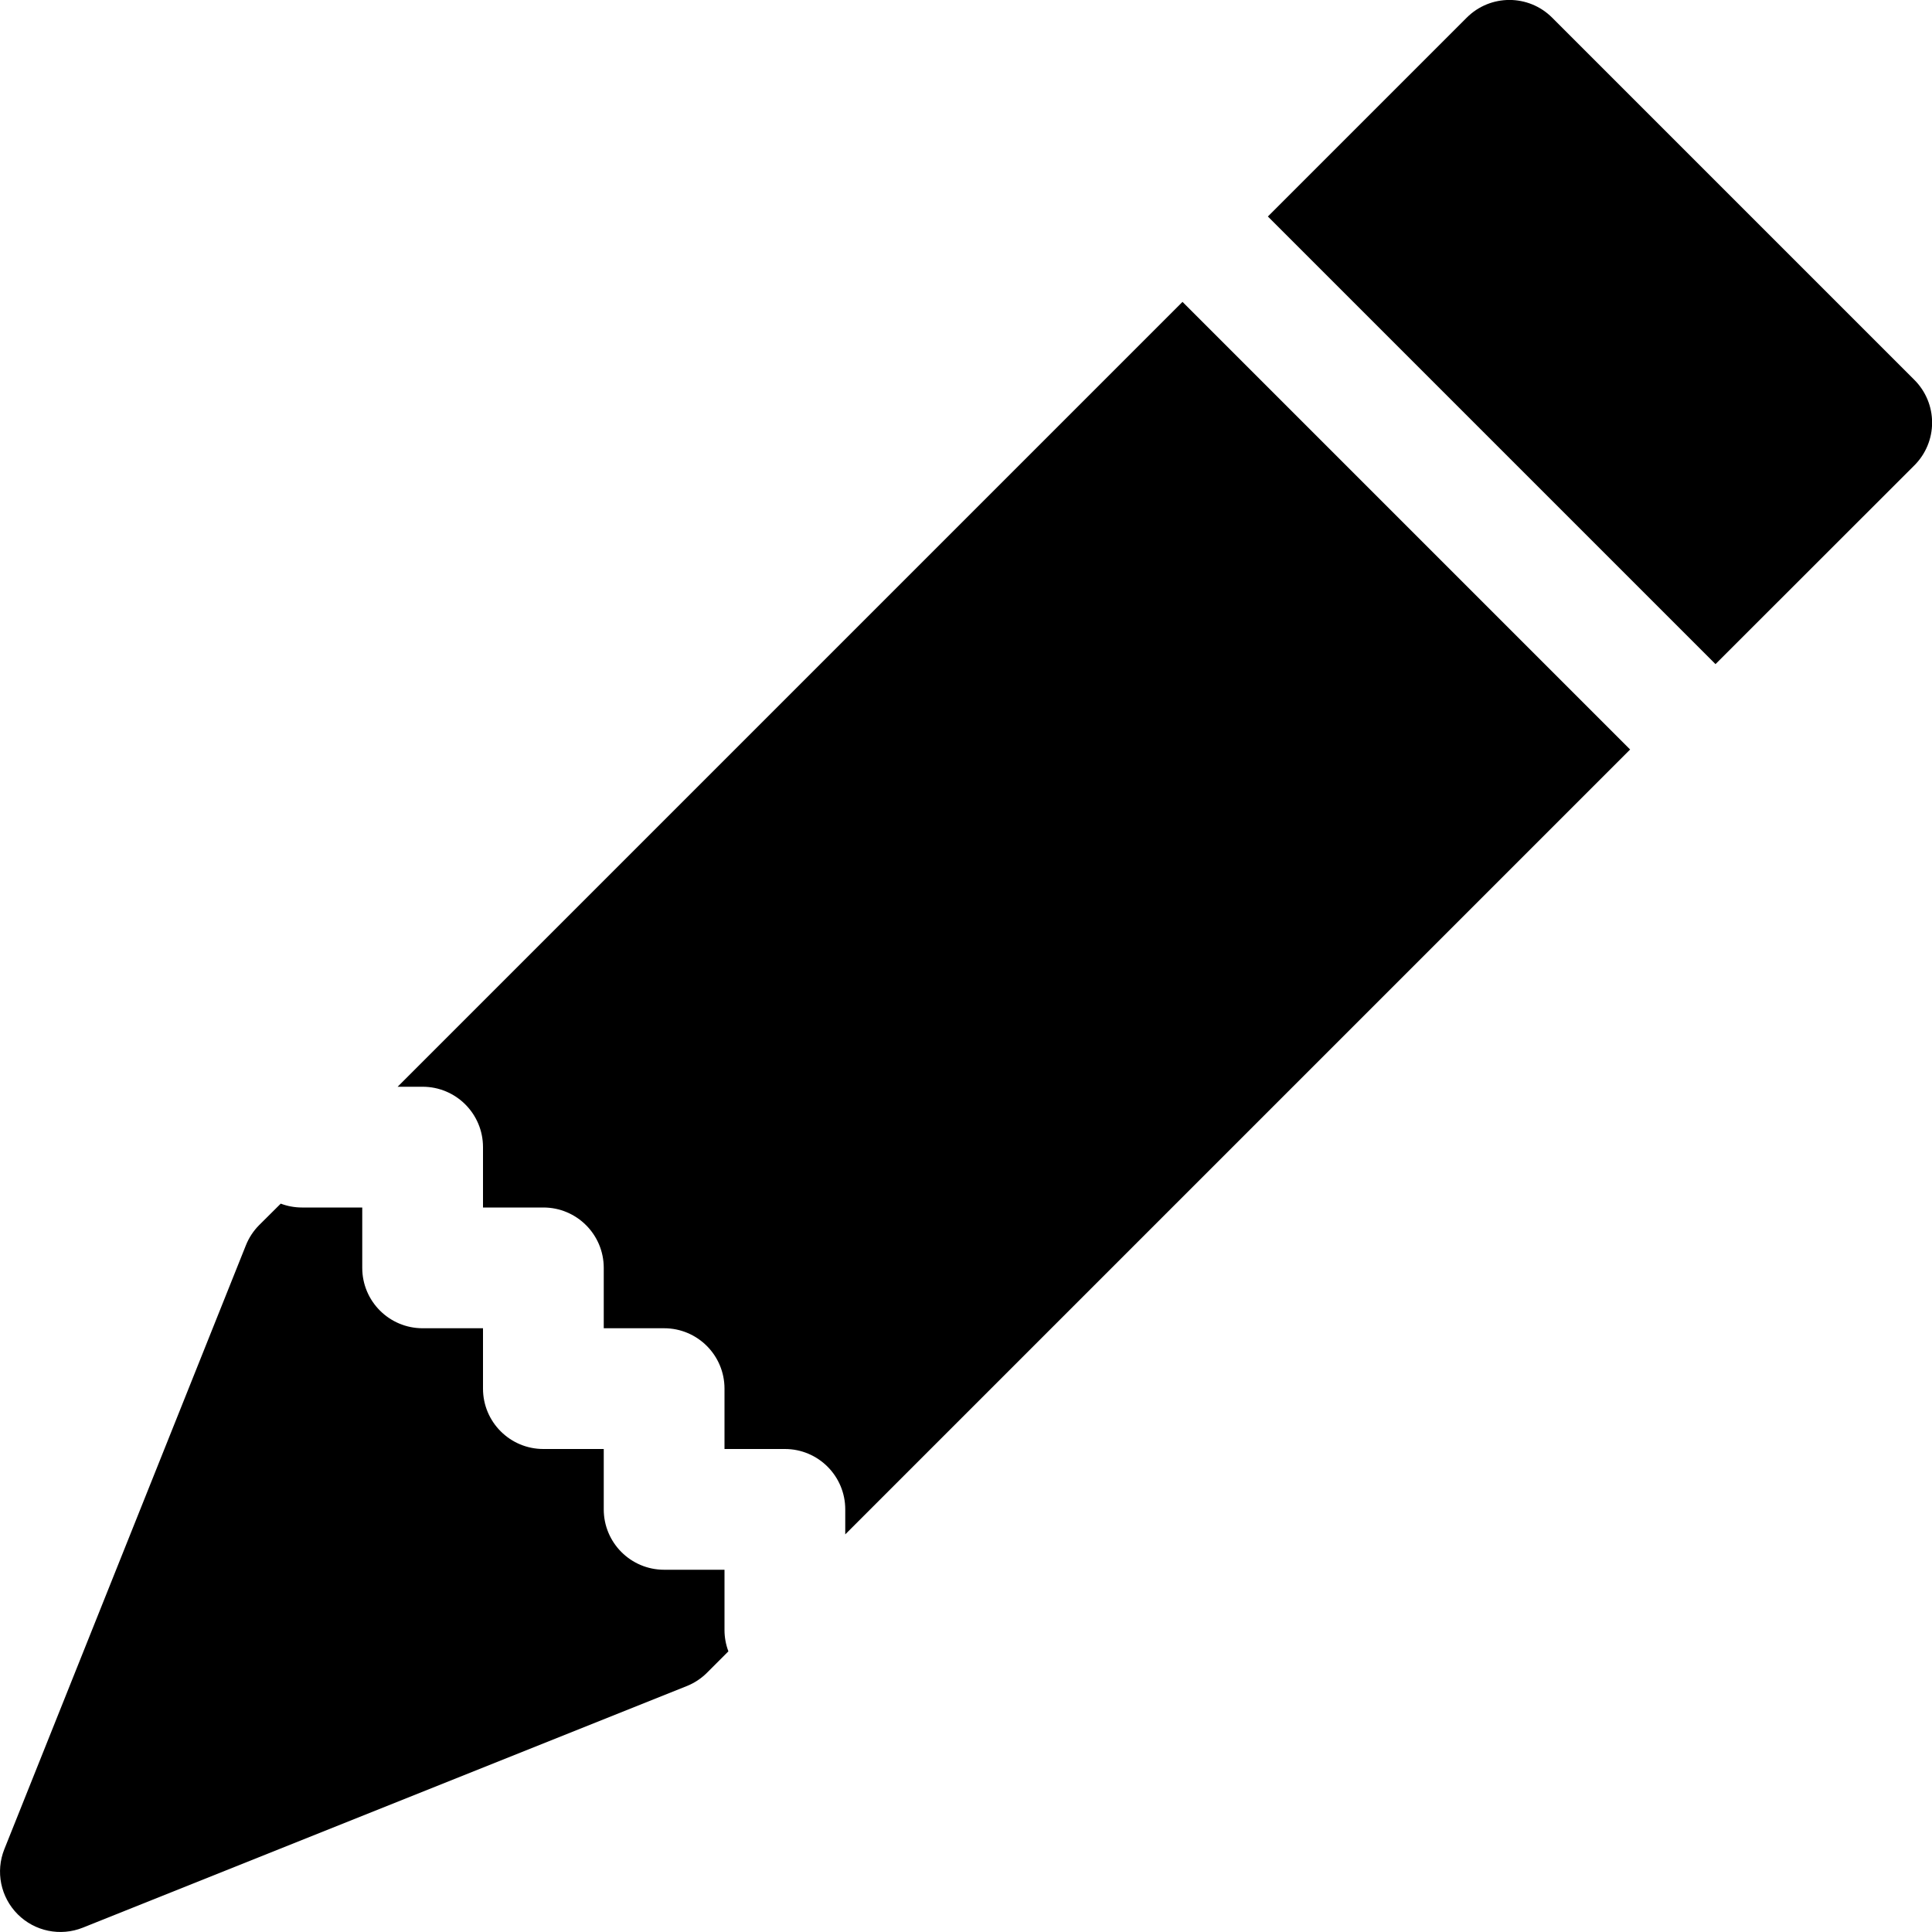
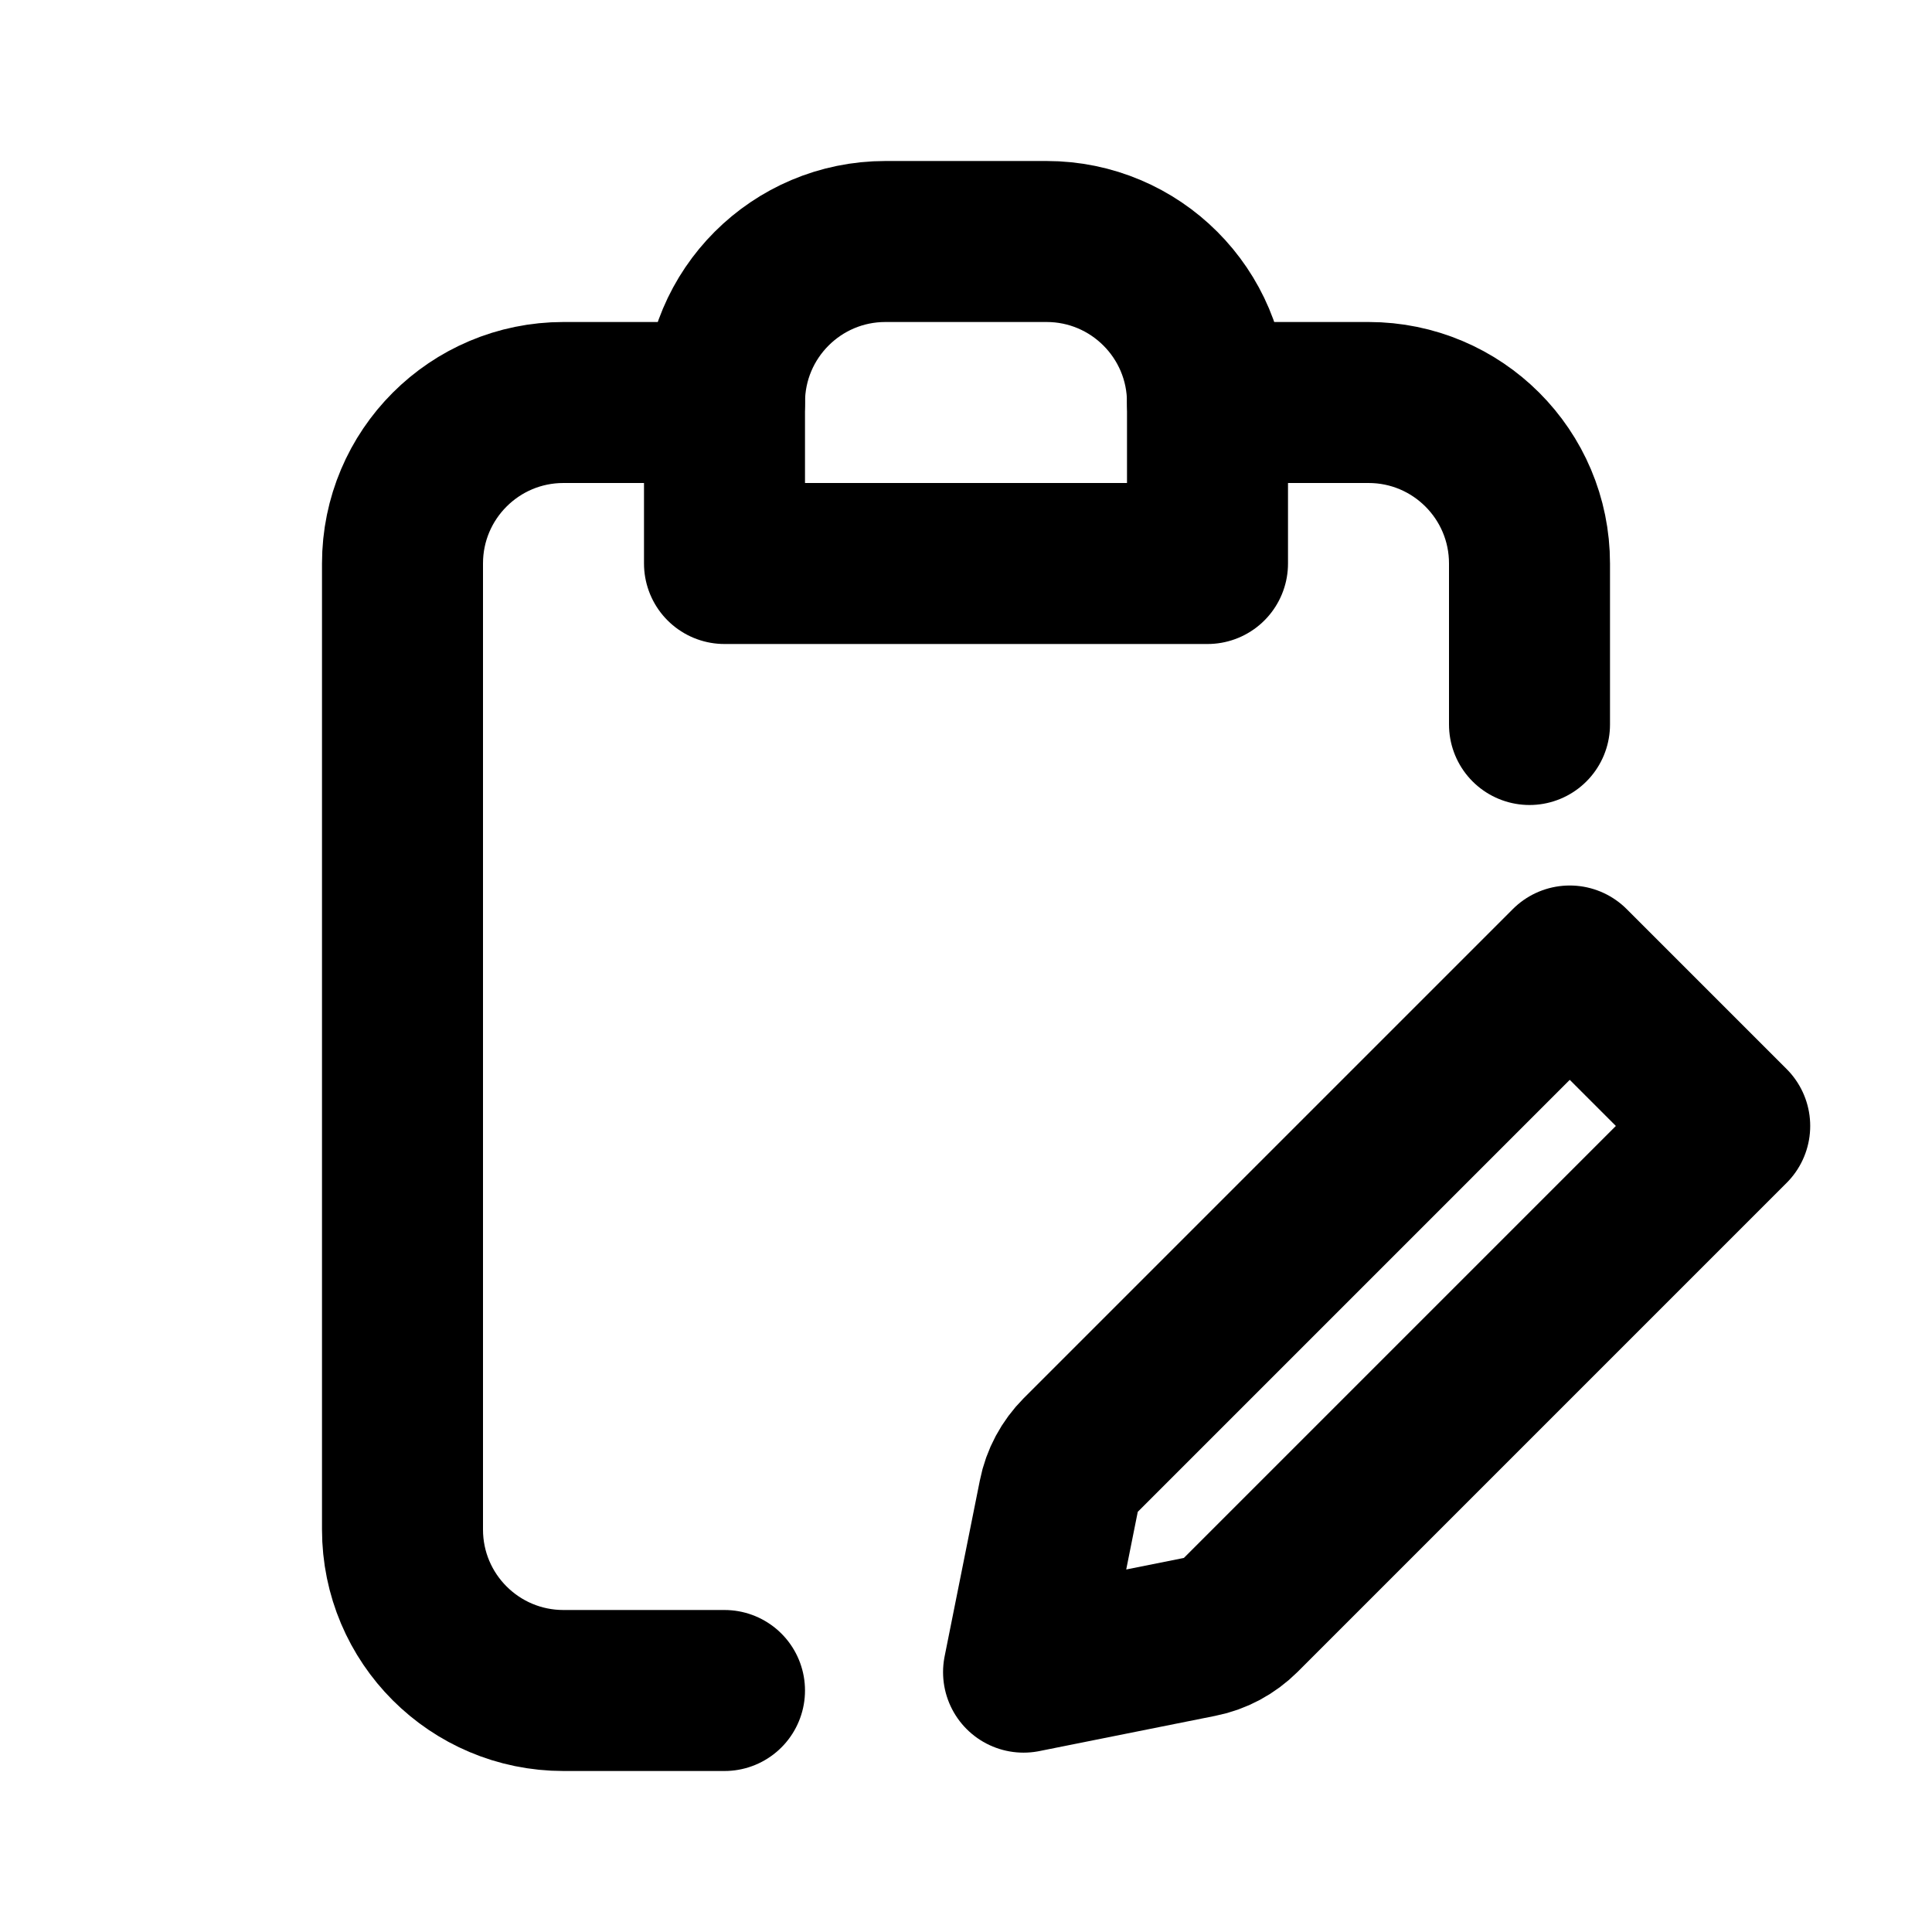
- <svg xmlns="http://www.w3.org/2000/svg" width="16" height="16" fill="currentColor" class="bi bi-pencil-fill" viewBox="0 0 16 16">
-   <path d="M12.854.146a.5.5 0 0 0-.707 0L10.5 1.793 14.207 5.5l1.647-1.646a.5.5 0 0 0 0-.708l-3-3zm.646 6.061L9.793 2.5 3.293 9H3.5a.5.5 0 0 1 .5.5v.5h.5a.5.5 0 0 1 .5.5v.5h.5a.5.5 0 0 1 .5.5v.5h.5a.5.5 0 0 1 .5.5v.207l6.5-6.5zm-7.468 7.468A.5.5 0 0 1 6 13.5V13h-.5a.5.5 0 0 1-.5-.5V12h-.5a.5.5 0 0 1-.5-.5V11h-.5a.5.5 0 0 1-.5-.5V10h-.5a.499.499 0 0 1-.175-.032l-.179.178a.5.5 0 0 0-.11.168l-2 5a.5.5 0 0 0 .65.65l5-2a.5.5 0 0 0 .168-.11l.178-.178z" />
+ <svg xmlns="http://www.w3.org/2000/svg" width="24" height="24" viewBox="0 0 24 24" fill="none">
+   <path d="M9 5H7C5.895 5 5 5.895 5 7V19C5 20.105 5.895 21 7 21H9M15 5H17C18.105 5 19 5.895 19 7V9" stroke="#000000" stroke-width="2" stroke-linecap="round" stroke-linejoin="round" />
+   <path d="M14.902 20.334L12.715 20.772L13.153 18.585C13.191 18.391 13.287 18.214 13.426 18.074L17.5 14L19.5 12L21.487 13.987L19.487 15.987L15.413 20.061C15.273 20.2 15.096 20.296 14.902 20.334Z" stroke="#000000" stroke-width="2" stroke-linecap="round" stroke-linejoin="round" />
+   <path d="M9 5C9 3.895 9.895 3 11 3H13C14.105 3 15 3.895 15 5V7H9V5Z" stroke="#000000" stroke-width="2" stroke-linecap="round" stroke-linejoin="round" />
</svg>
